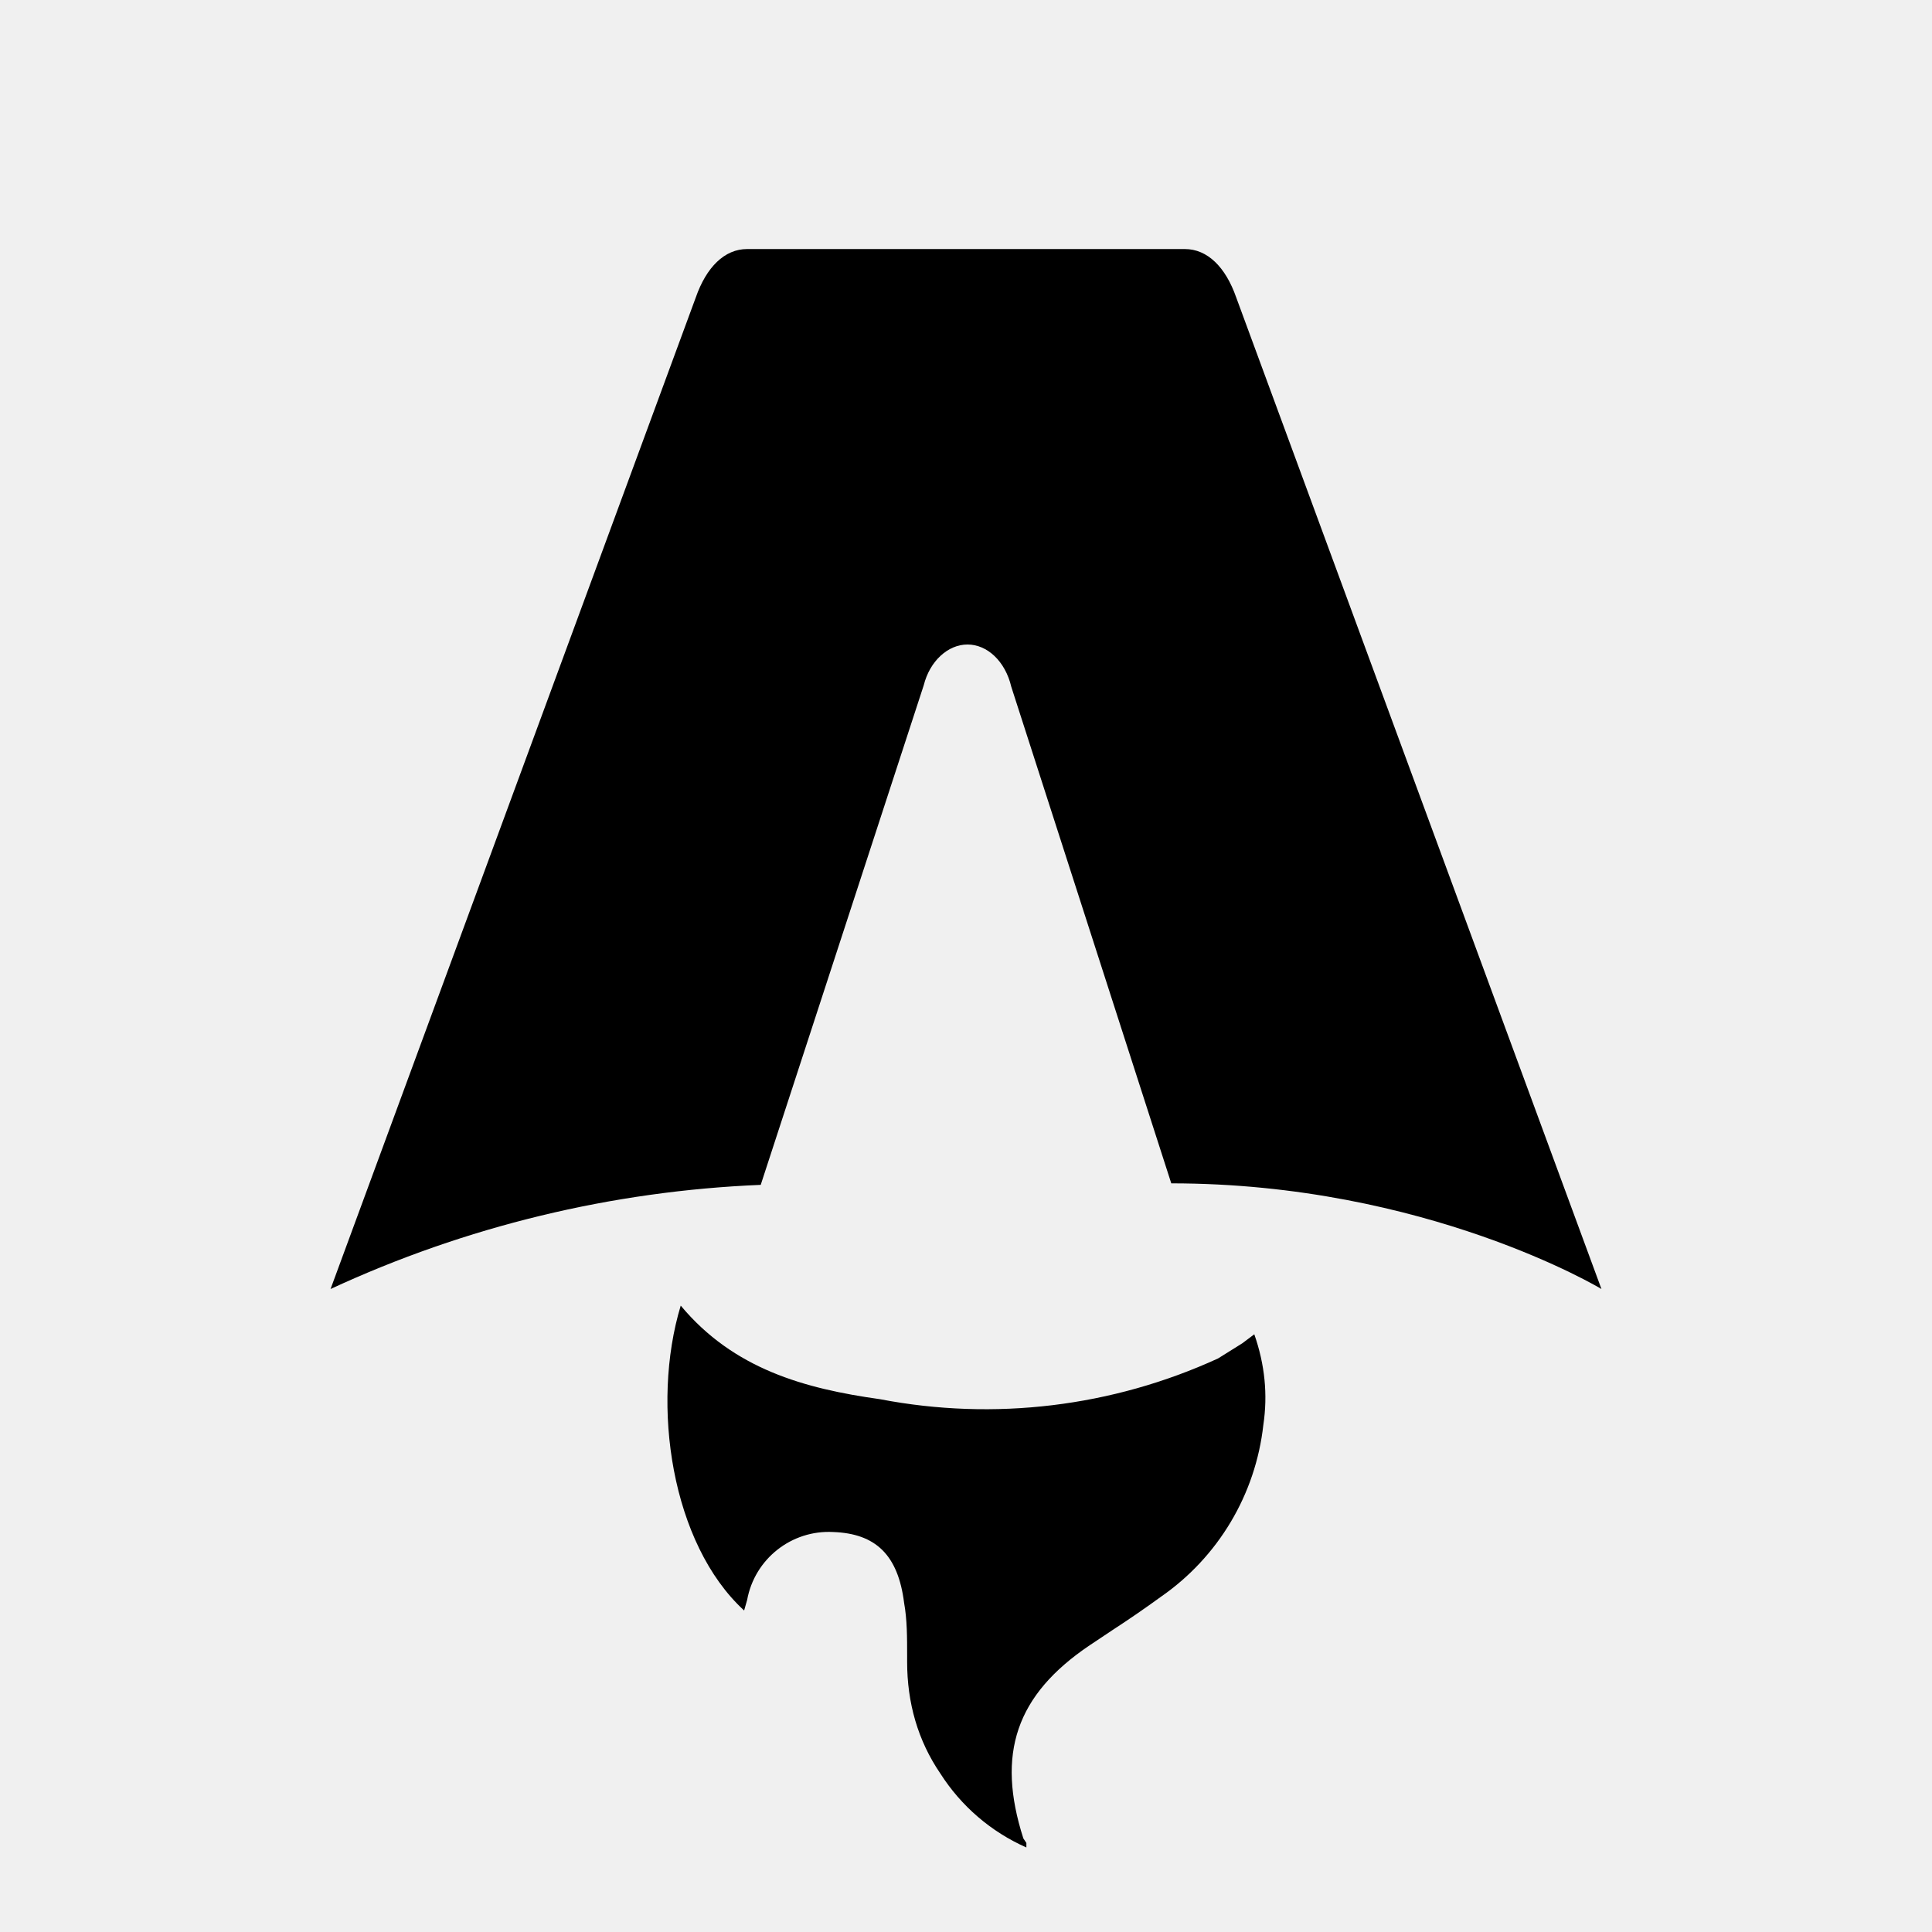
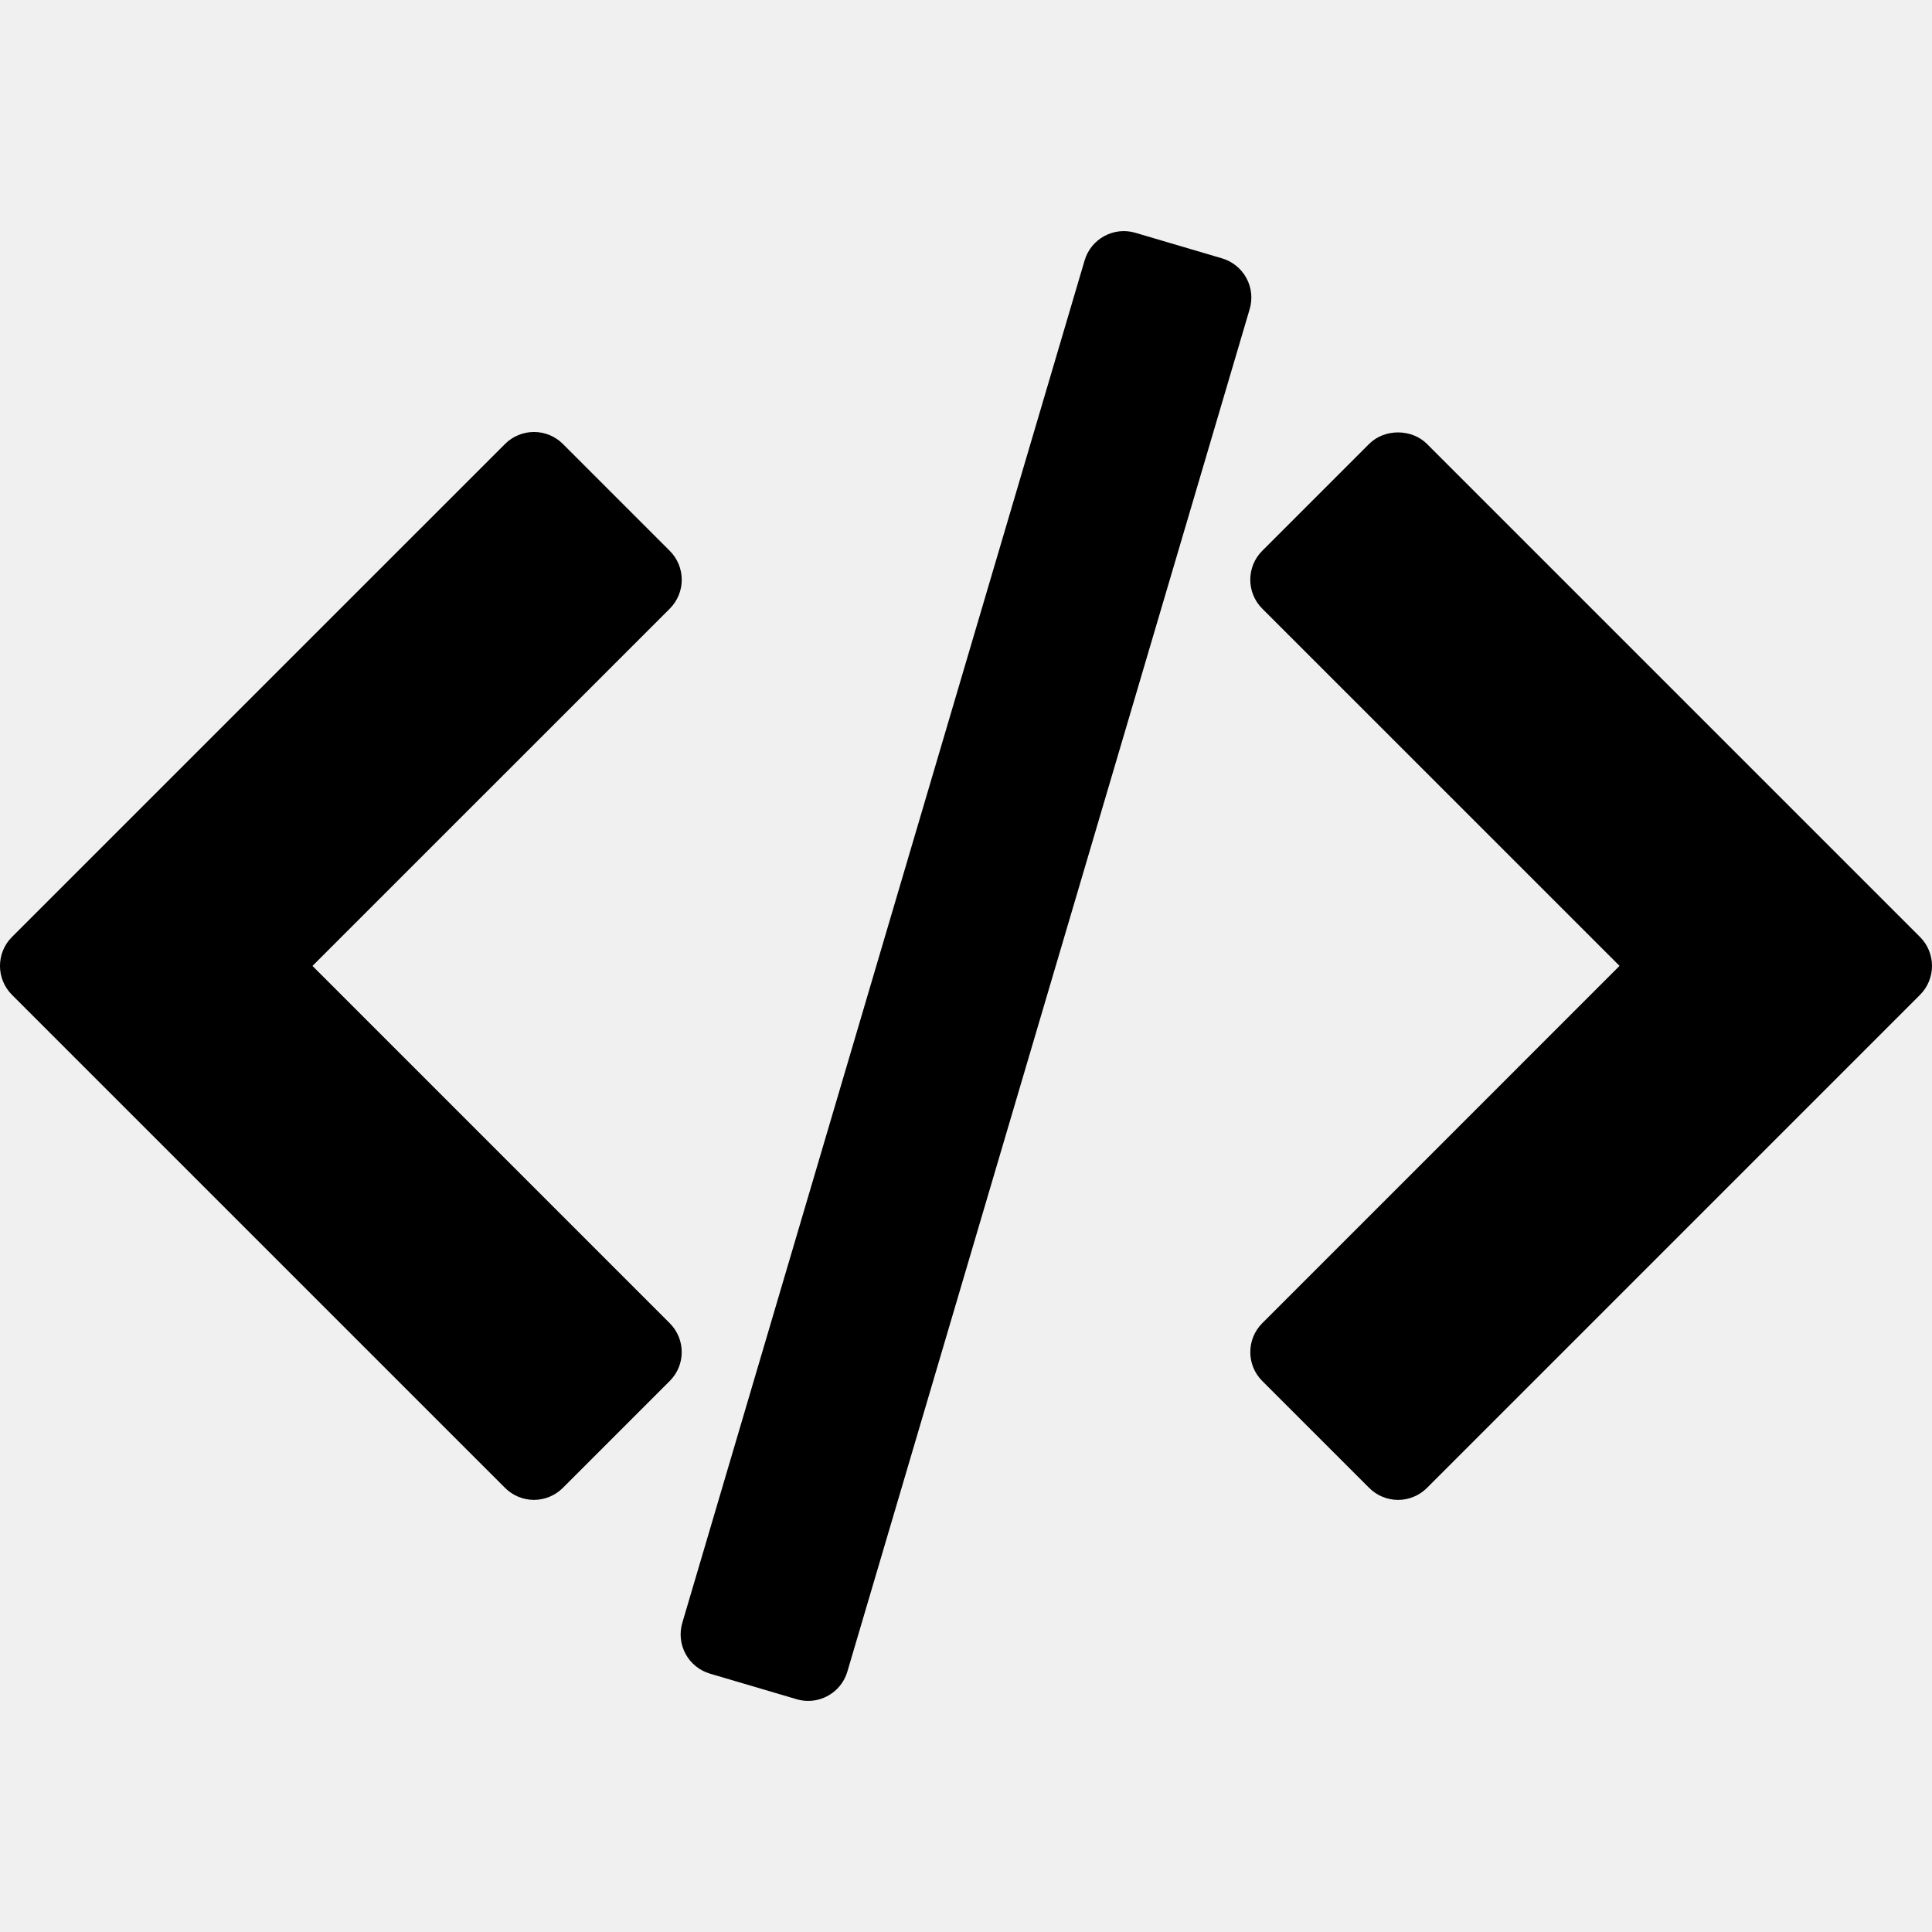
- <svg xmlns="http://www.w3.org/2000/svg" fill="none" viewBox="0 0 128 128">
-   <path d="M50.4 78.5a75.1 75.1 0 0 0-28.5 6.9l24.2-65.7c.7-2 1.9-3.2 3.4-3.2h29c1.5 0 2.7 1.2 3.4 3.2l24.2 65.7s-11.6-7-28.5-7L67 45.5c-.4-1.7-1.6-2.8-2.9-2.8-1.3 0-2.5 1.1-2.9 2.7L50.4 78.5Zm-1.1 28.2Zm-4.2-20.2c-2 6.6-.6 15.8 4.2 20.2a17.5 17.5 0 0 1 .2-.7 5.5 5.5 0 0 1 5.7-4.5c2.8.1 4.3 1.5 4.7 4.7.2 1.1.2 2.3.2 3.5v.4c0 2.7.7 5.2 2.2 7.4a13 13 0 0 0 5.7 4.9v-.3l-.2-.3c-1.8-5.6-.5-9.5 4.4-12.8l1.5-1a73 73 0 0 0 3.2-2.2 16 16 0 0 0 6.8-11.4c.3-2 .1-4-.6-6l-.8.6-1.6 1a37 37 0 0 1-22.4 2.7c-5-.7-9.7-2-13.2-6.2Z" />
-   <style>
-         path { fill: #000; }
-         @media (prefers-color-scheme: dark) {
-             path { fill: #FFF; }
-         }
-     </style>
+ <svg xmlns="http://www.w3.org/2000/svg" fill="#000000" version="1.1" id="Capa_1" width="800px" height="800px" viewBox="0 0 94.504 94.504" xml:space="preserve">
+   <g>
+     <g>
+       <path d="M93.918,45.833L69.799,21.714c-0.75-0.75-2.077-0.75-2.827,0l-5.229,5.229c-0.781,0.781-0.781,2.047,0,2.828    l17.477,17.475L61.744,64.724c-0.781,0.781-0.781,2.047,0,2.828l5.229,5.229c0.375,0.375,0.884,0.587,1.414,0.587    c0.529,0,1.039-0.212,1.414-0.587l24.117-24.118C94.699,47.881,94.699,46.614,93.918,45.833z" />
+       <path d="M32.759,64.724L15.285,47.248l17.477-17.475c0.375-0.375,0.586-0.883,0.586-1.414c0-0.53-0.21-1.039-0.586-1.414    l-5.229-5.229c-0.375-0.375-0.884-0.586-1.414-0.586c-0.53,0-1.039,0.211-1.414,0.586L0.585,45.833    c-0.781,0.781-0.781,2.047,0,2.829L24.704,72.78c0.375,0.375,0.884,0.587,1.414,0.587c0.53,0,1.039-0.212,1.414-0.587l5.229-5.229    C33.542,66.771,33.542,65.505,32.759,64.724z" />
+       <path d="M60.967,13.6c-0.254-0.466-0.682-0.812-1.19-0.962l-4.239-1.251c-1.058-0.314-2.172,0.293-2.484,1.352L33.375,79.382    c-0.15,0.509-0.092,1.056,0.161,1.521c0.253,0.467,0.682,0.812,1.19,0.963l4.239,1.251c0.189,0.056,0.38,0.083,0.567,0.083    c0.863,0,1.66-0.564,1.917-1.435l19.679-66.644C61.278,14.612,61.221,14.065,60.967,13.6z" />
+     </g>
+   </g>
</svg>
